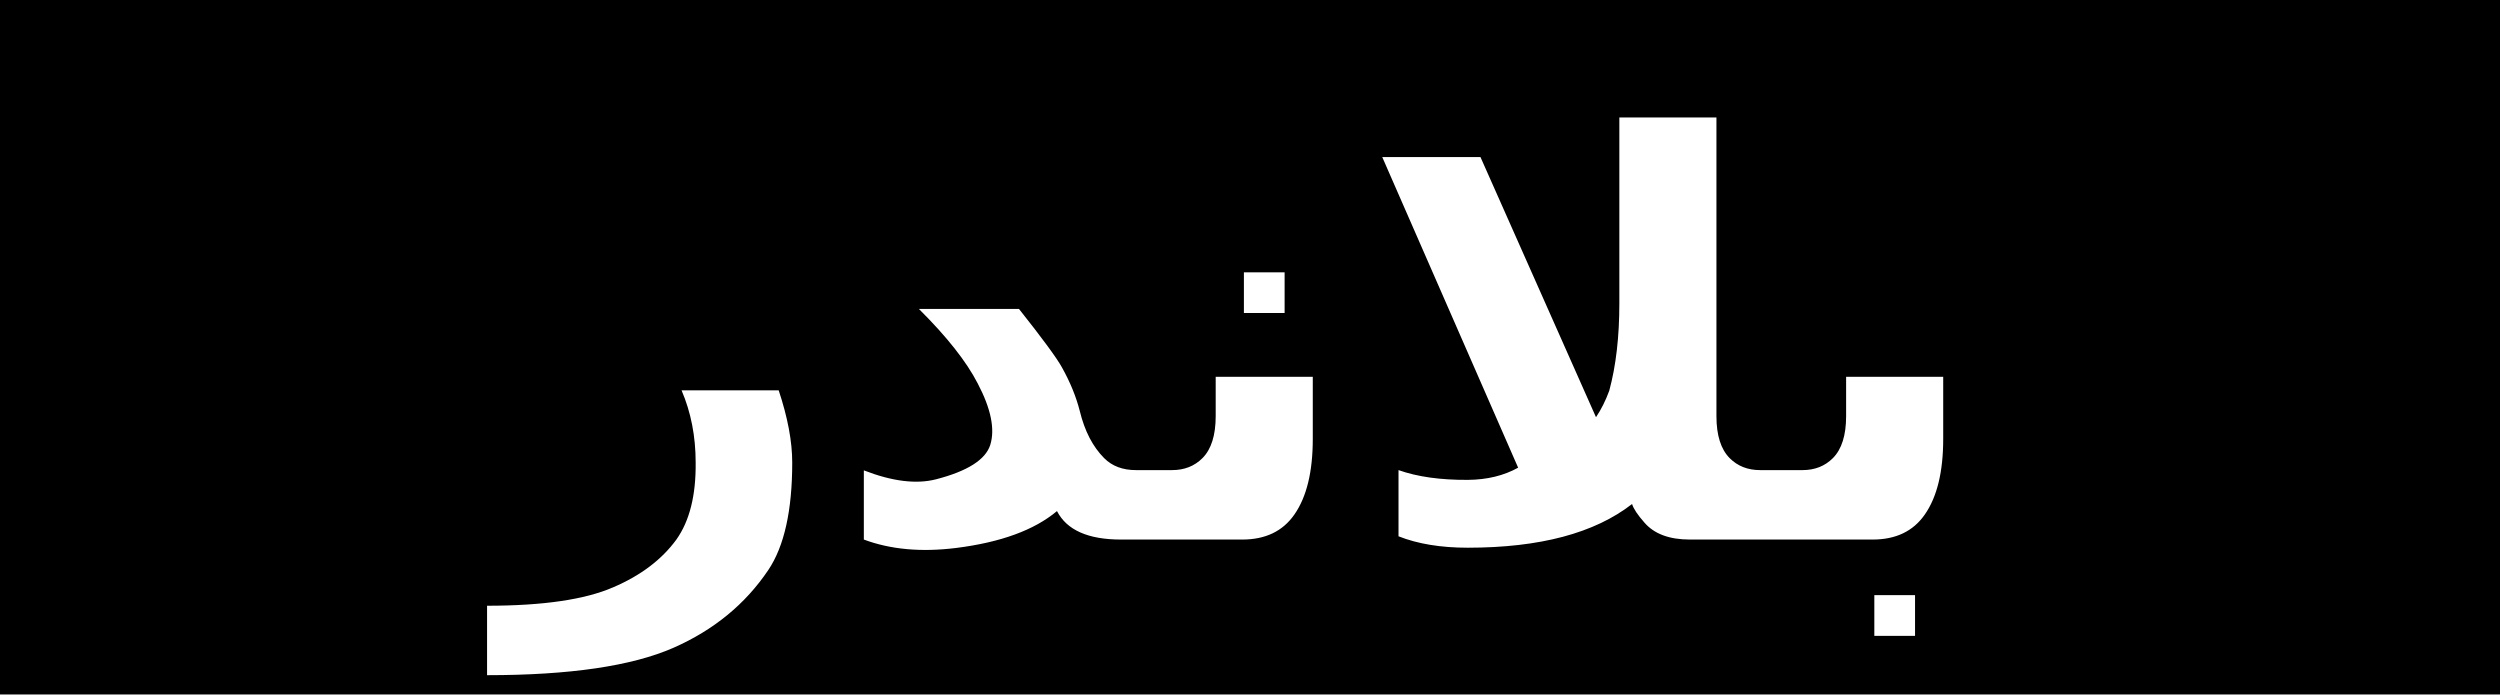
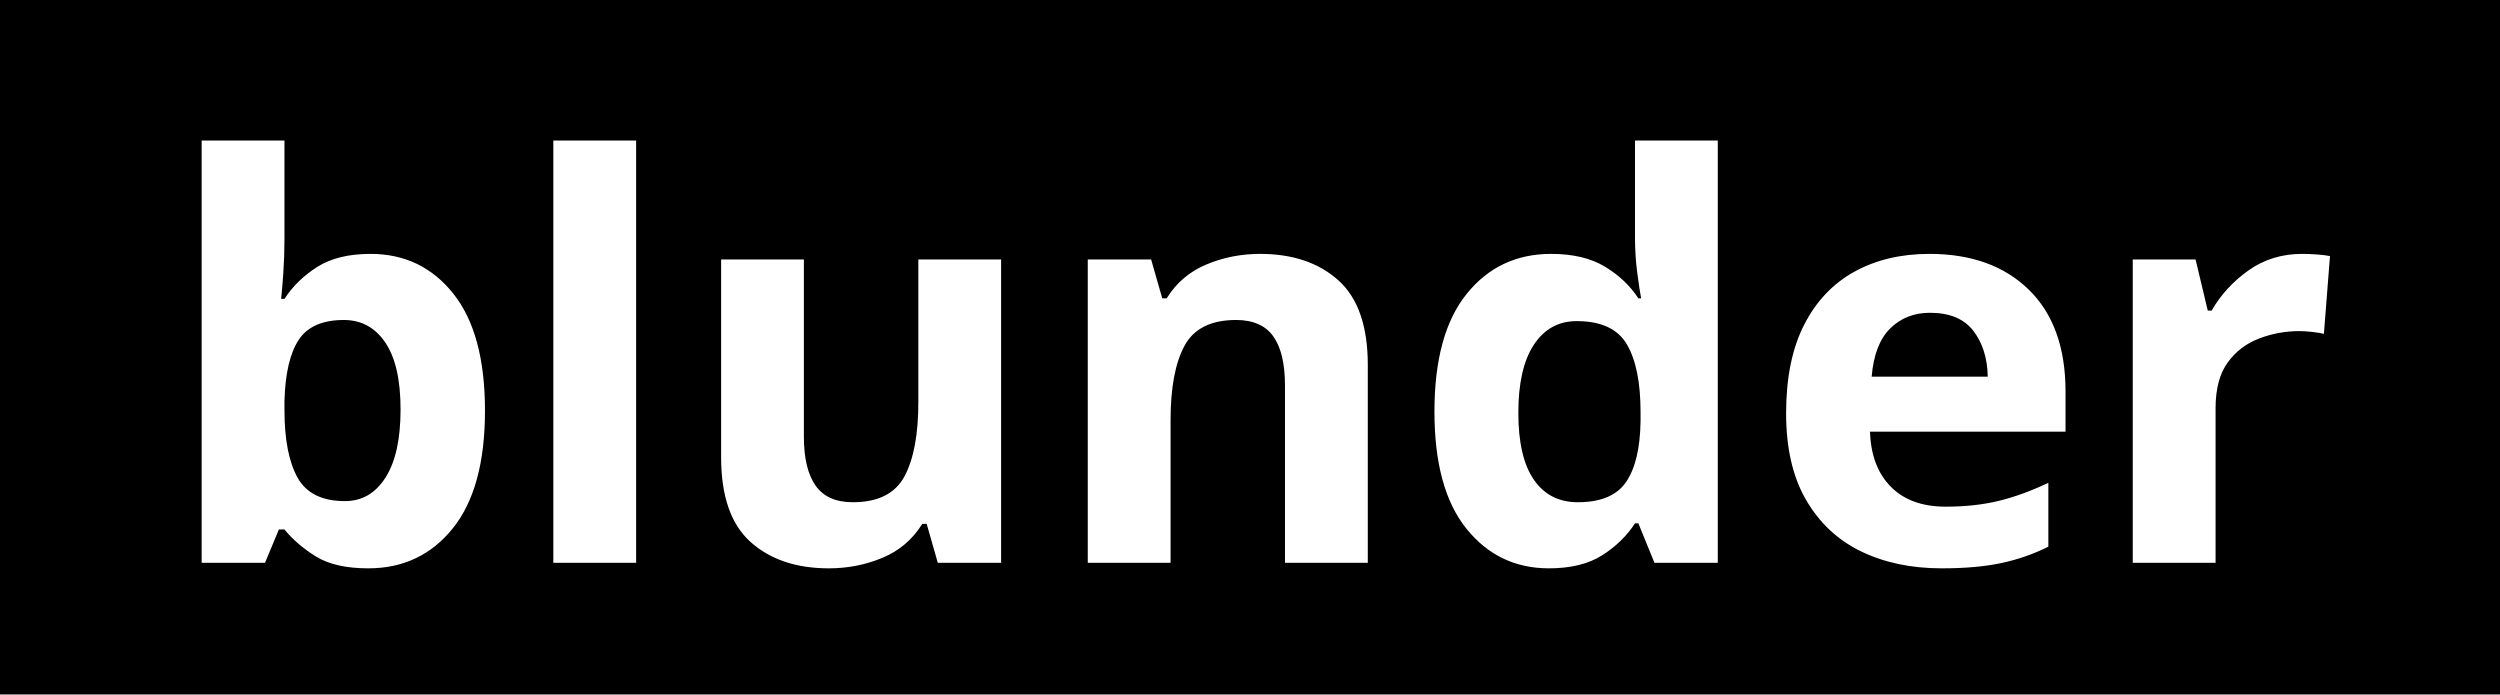
<svg xmlns="http://www.w3.org/2000/svg" viewBox="0 0 900 250" width="900" height="250">
  <rect width="900" height="250" fill="#000" />
-   <text x="450" y="125" fill="#fff" font-family="'vazir', system-ui, -apple-system, 'Segoe UI', Tahoma, sans-serif" font-weight="bold" font-size="200" text-anchor="middle" dominant-baseline="central">بلاندر</text>
+   <text x="450" y="125" fill="#fff" font-family="Segoe UI" font-weight="bold" font-size="200" text-anchor="middle" dominant-baseline="central">blunder</text>
</svg>
